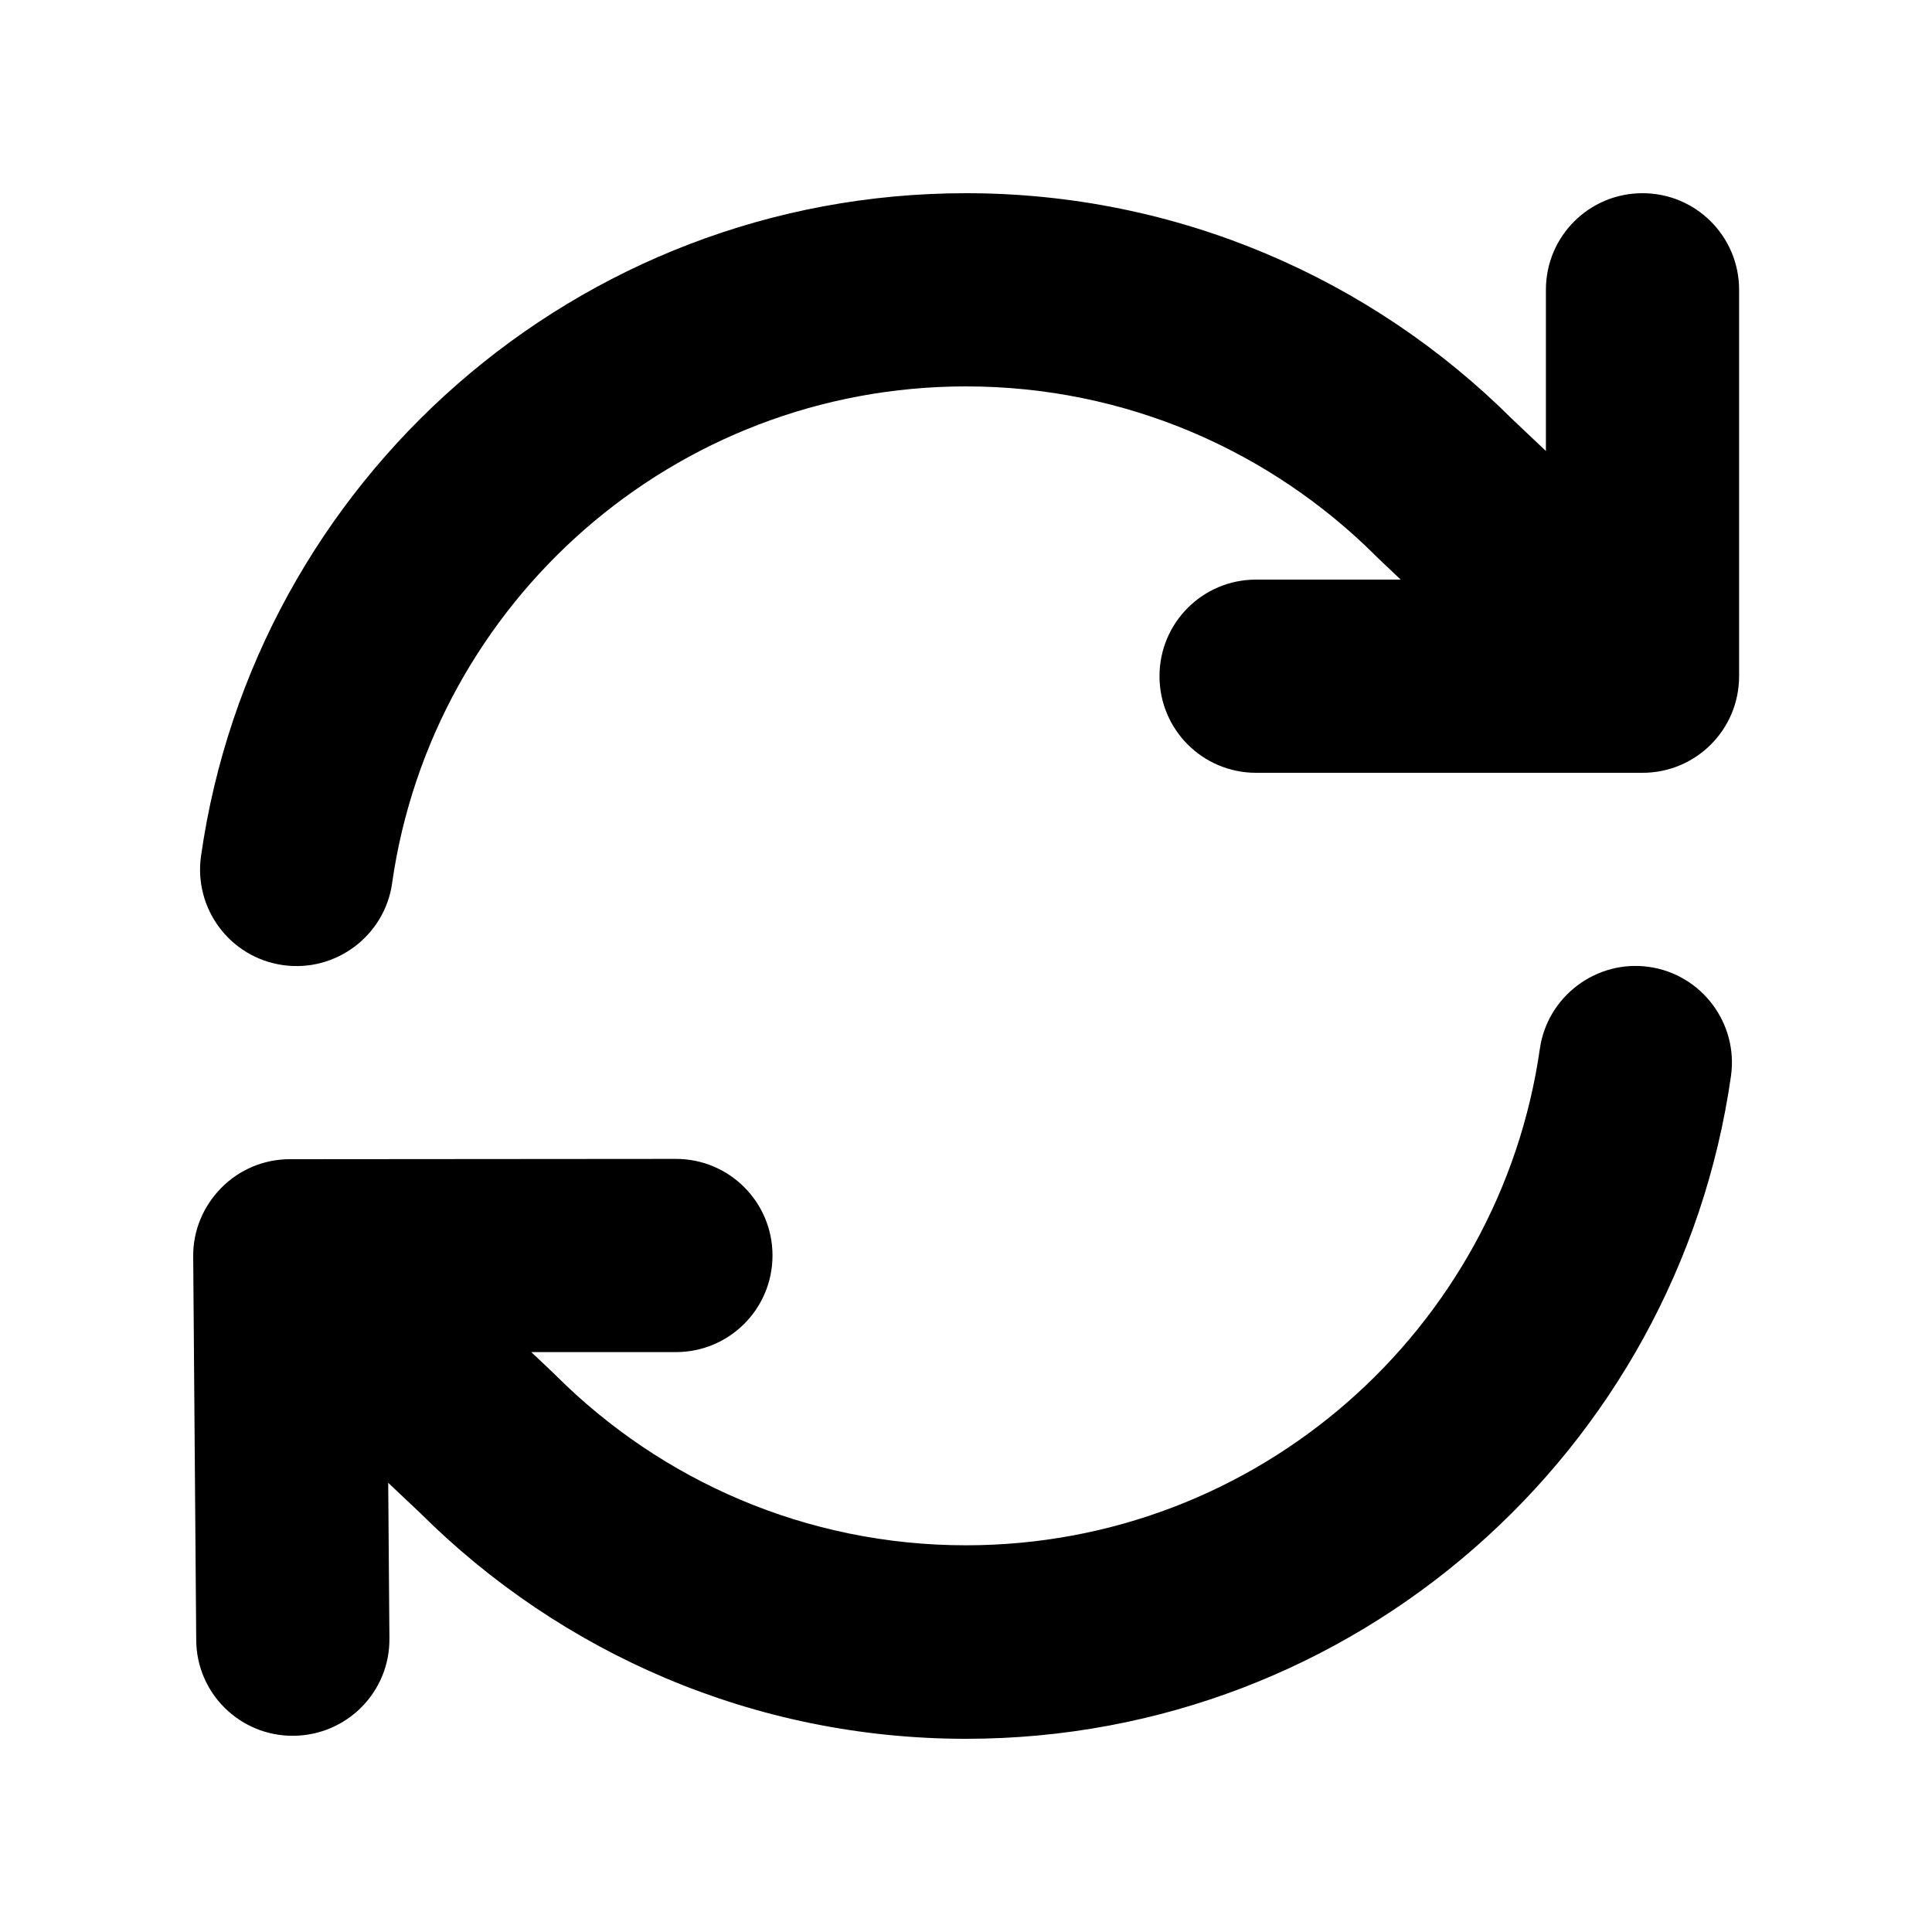
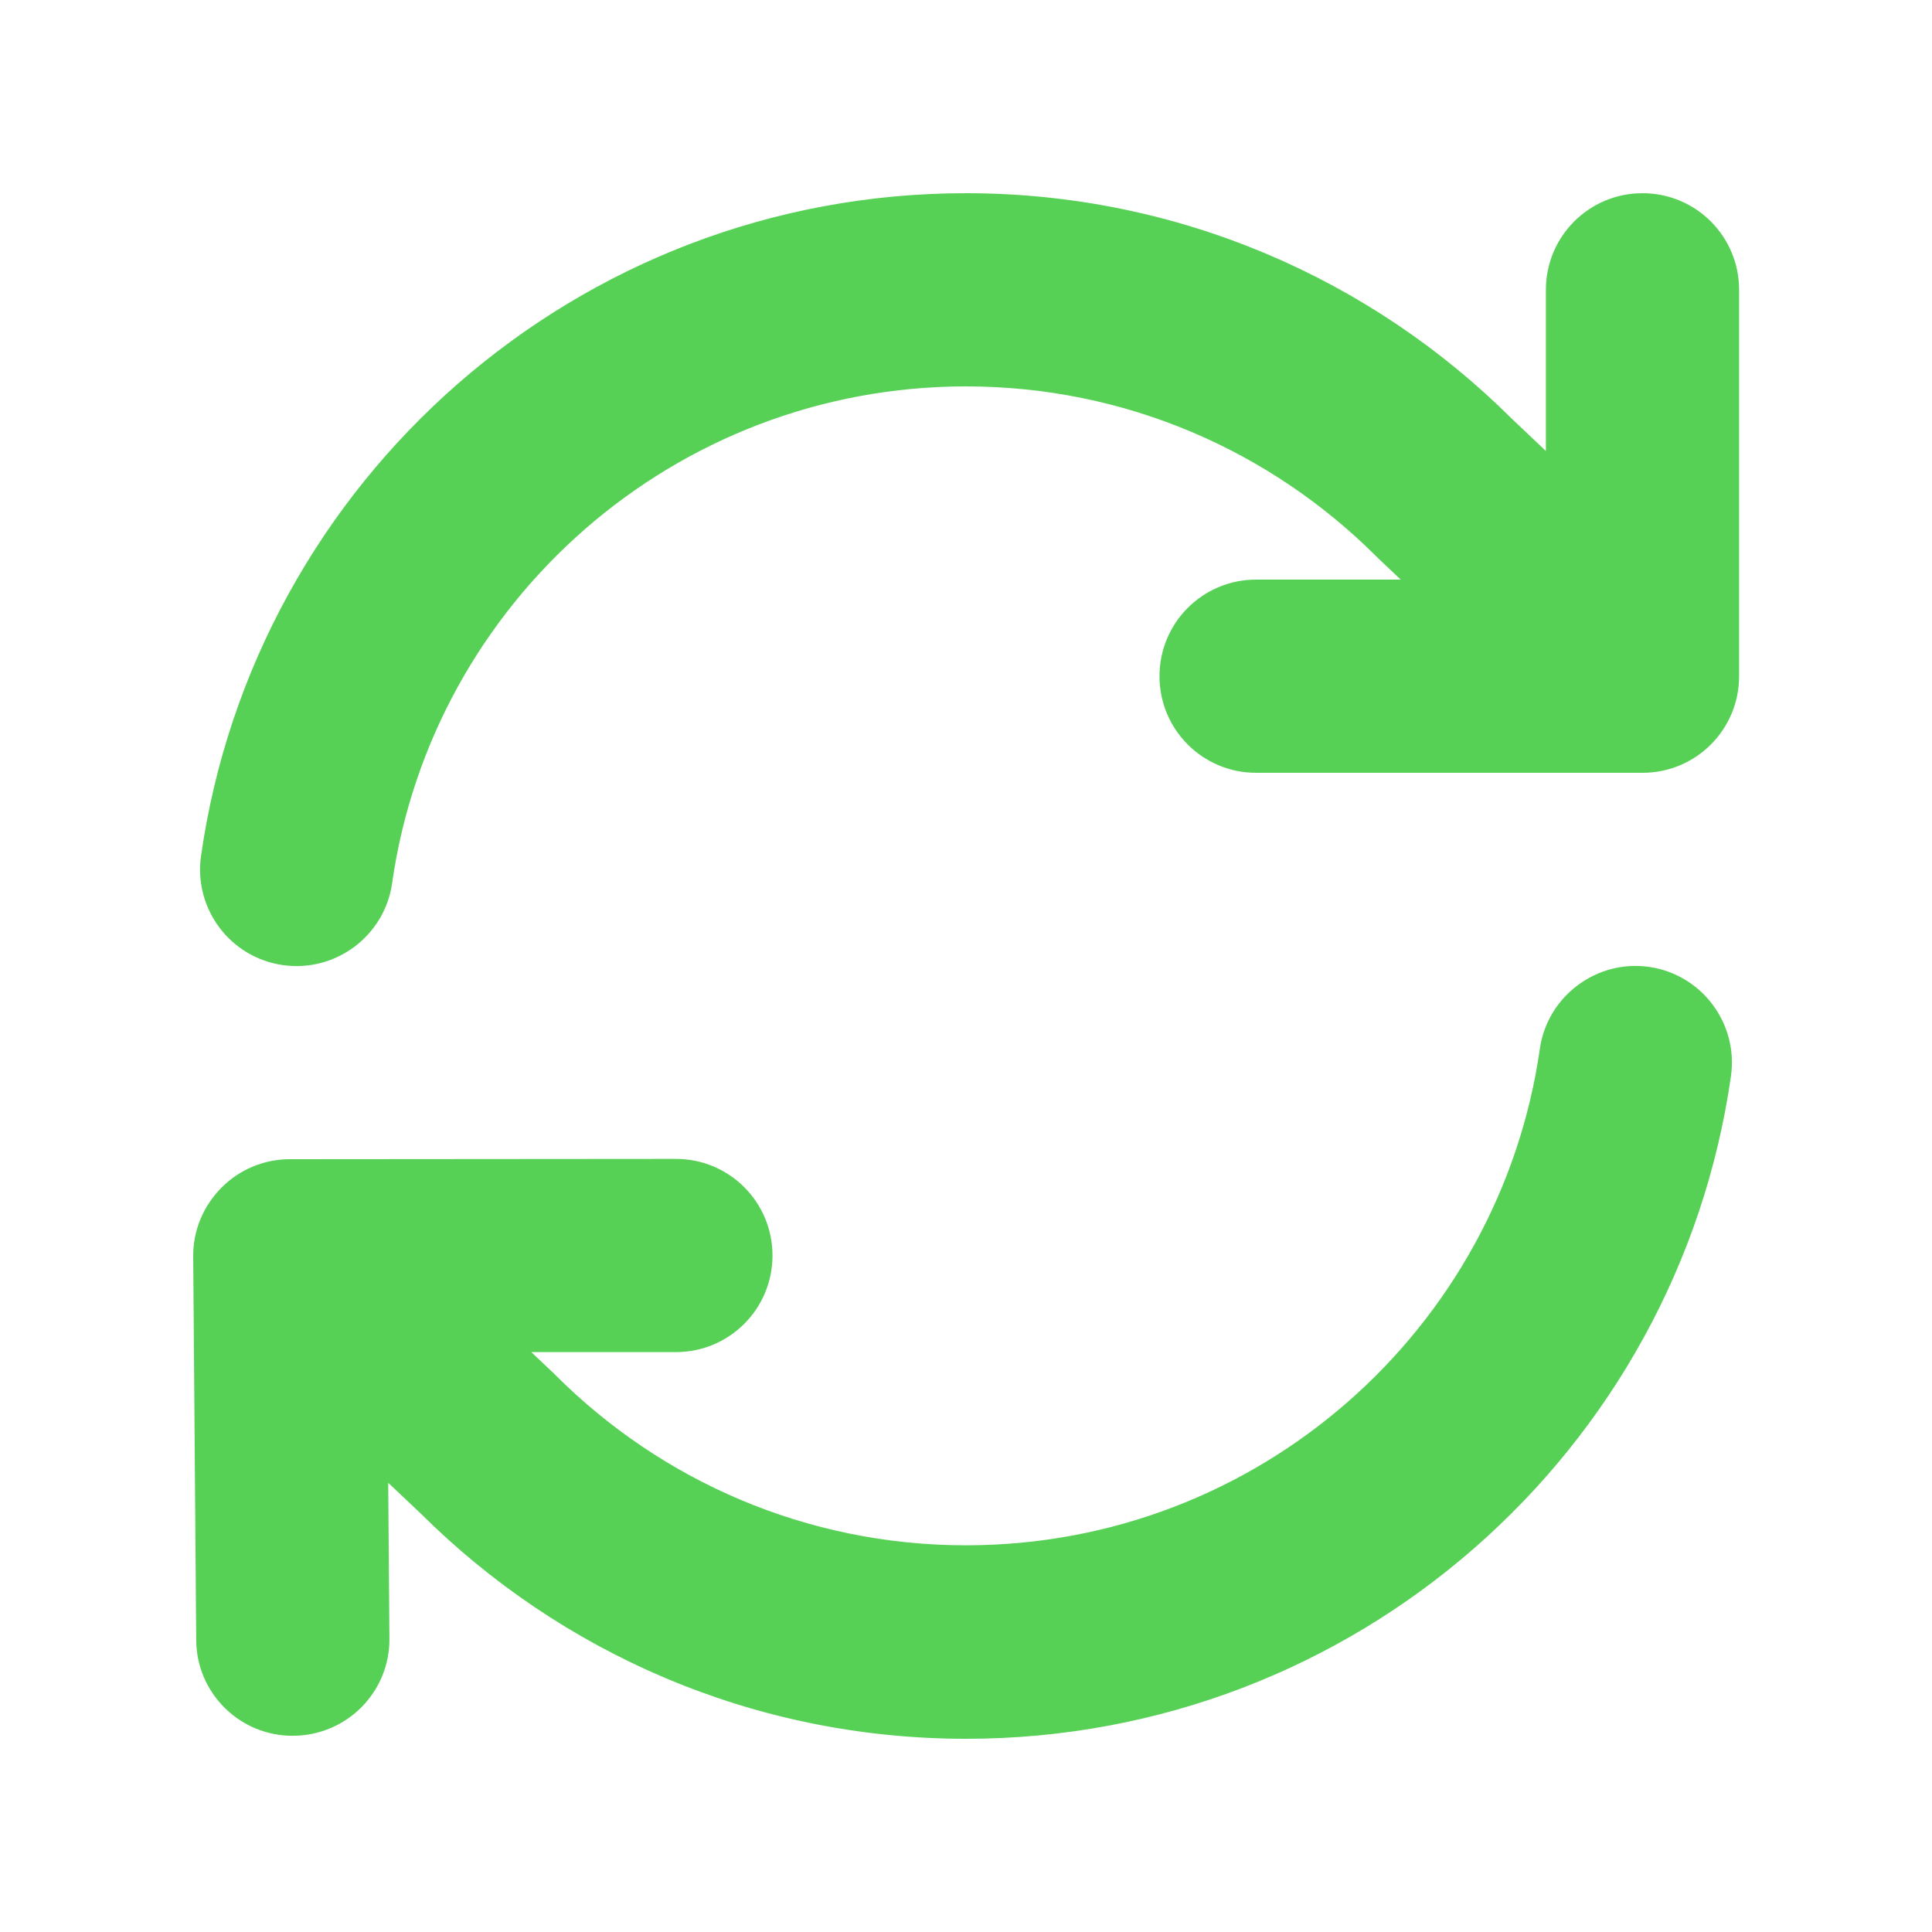
<svg xmlns="http://www.w3.org/2000/svg" viewBox="0 0 640 640">
-   <path d="M129.9 292.5C143.2 199.5 223.3 128 320 128C373 128 421 149.5 455.8 184.2C456 184.4 456.2 184.6 456.4 184.8L464 192L416.1 192C398.4 192 384.1 206.3 384.1 224C384.1 241.7 398.4 256 416.1 256L544.1 256C561.8 256 576.1 241.7 576.1 224L576.1 96C576.1 78.3 561.8 64 544.1 64C526.4 64 512.1 78.3 512.1 96L512.1 149.4L500.8 138.7C454.5 92.6 390.5 64 320 64C191 64 84.3 159.4 66.6 283.5C64.1 301 76.2 317.2 93.7 319.7C111.2 322.2 127.4 310 129.9 292.6zM573.4 356.5C575.9 339 563.7 322.8 546.3 320.3C528.9 317.8 512.6 330 510.1 347.4C496.8 440.4 416.7 511.9 320 511.9C267 511.9 219 490.4 184.2 455.7C184 455.5 183.8 455.3 183.6 455.1L176 447.9L223.9 447.9C241.6 447.9 255.9 433.6 255.9 415.9C255.9 398.2 241.6 383.9 223.9 383.9L96 384C87.5 384 79.3 387.4 73.3 393.5C67.3 399.6 63.9 407.7 64 416.3L65 543.3C65.1 561 79.6 575.2 97.3 575C115 574.8 129.2 560.4 129 542.7L128.6 491.2L139.3 501.3C185.6 547.4 249.5 576 320 576C449 576 555.7 480.6 573.4 356.5z" />
+   <path fill="#56d156" d="M129.9 292.5C143.2 199.5 223.3 128 320 128C373 128 421 149.5 455.8 184.2C456 184.4 456.2 184.6 456.4 184.8L464 192L416.1 192C398.4 192 384.1 206.3 384.1 224C384.1 241.7 398.4 256 416.1 256L544.1 256C561.8 256 576.1 241.7 576.1 224L576.1 96C576.1 78.3 561.8 64 544.1 64C526.4 64 512.1 78.3 512.1 96L512.1 149.4L500.8 138.7C454.5 92.6 390.5 64 320 64C191 64 84.3 159.4 66.6 283.5C64.1 301 76.2 317.2 93.7 319.7C111.2 322.2 127.4 310 129.9 292.6zM573.4 356.5C575.9 339 563.7 322.8 546.3 320.3C528.9 317.8 512.6 330 510.1 347.4C496.8 440.4 416.7 511.9 320 511.9C267 511.9 219 490.4 184.2 455.7C184 455.5 183.8 455.3 183.6 455.1L176 447.9L223.9 447.9C241.6 447.9 255.9 433.6 255.9 415.9C255.9 398.2 241.6 383.9 223.9 383.9L96 384C87.5 384 79.3 387.4 73.3 393.5C67.3 399.6 63.9 407.7 64 416.3L65 543.3C65.1 561 79.6 575.2 97.3 575C115 574.8 129.2 560.4 129 542.7L128.6 491.2L139.3 501.3C185.6 547.4 249.5 576 320 576C449 576 555.7 480.6 573.4 356.5z" />
</svg>
